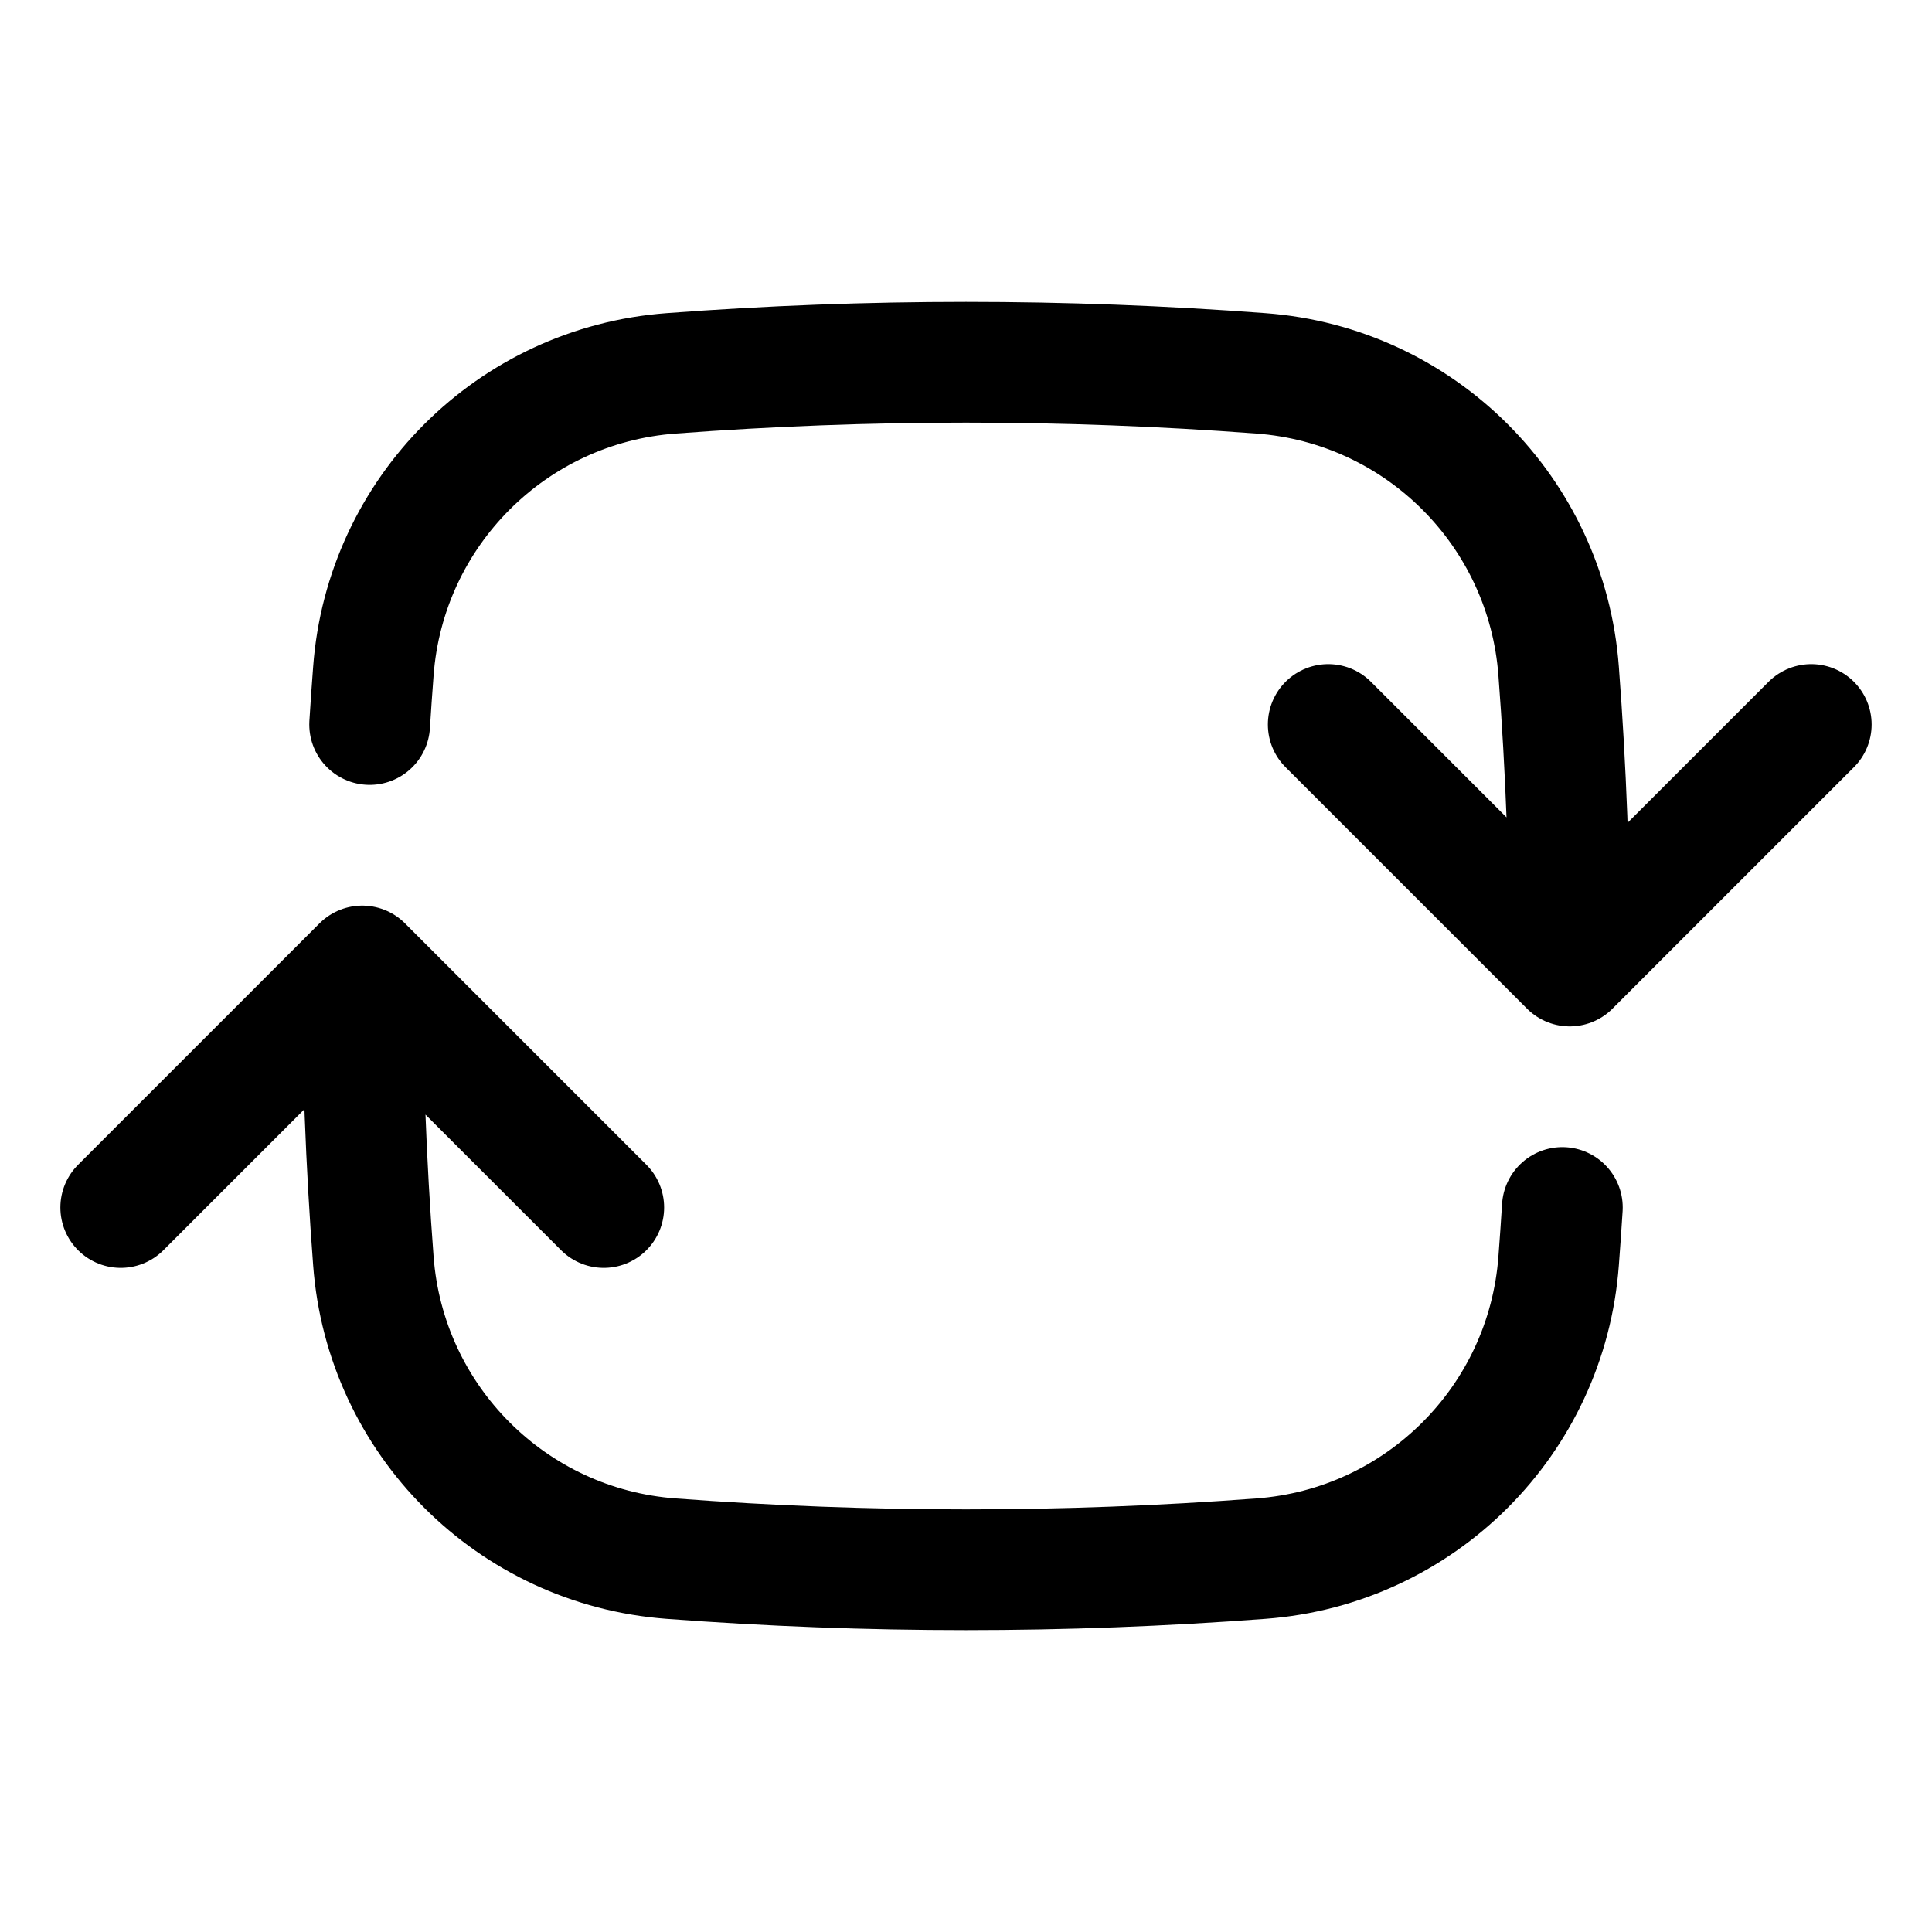
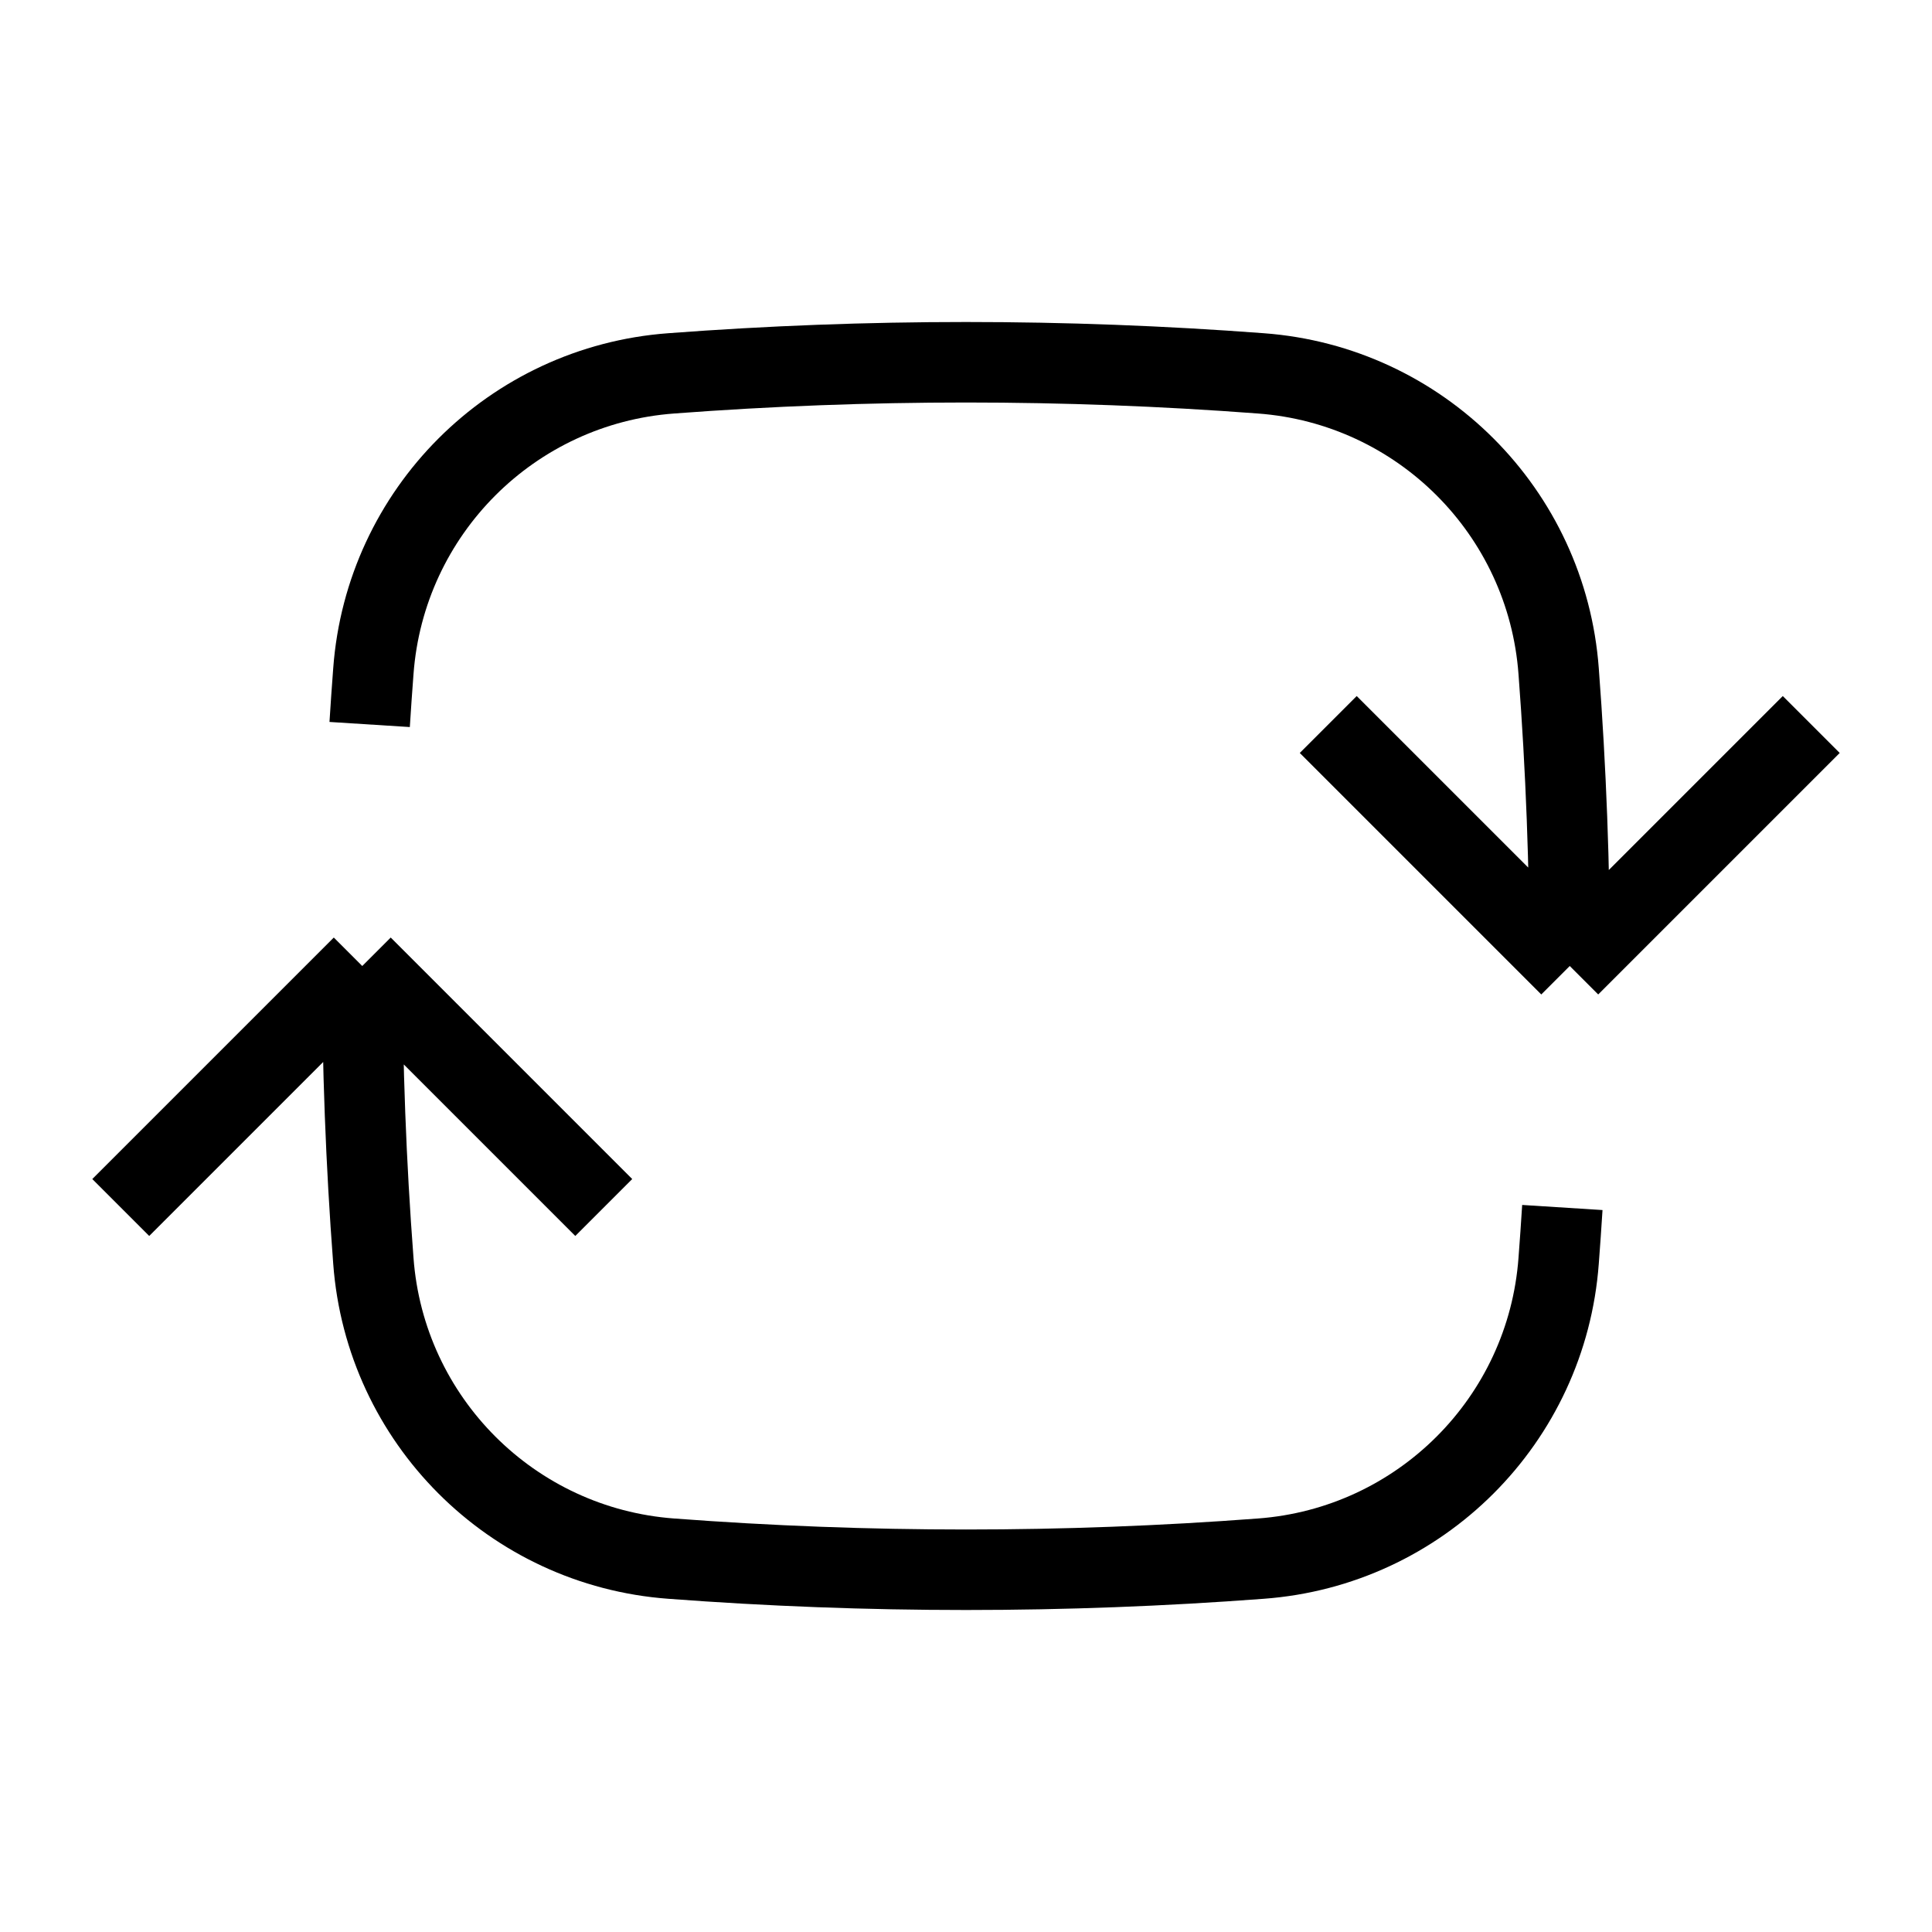
- <svg xmlns="http://www.w3.org/2000/svg" fill="none" viewBox="0 0 24 24" stroke-width="1.5" stroke="currentColor" class="size-6">
-   <path stroke-linecap="round" stroke-linejoin="round" d="M19.5 12c0-1.232-.046-2.453-.138-3.662a4.006 4.006 0 0 0-3.7-3.7 48.678 48.678 0 0 0-7.324 0 4.006 4.006 0 0 0-3.7 3.7c-.017.22-.032.441-.046.662M19.5 12l3-3m-3 3-3-3m-12 3c0 1.232.046 2.453.138 3.662a4.006 4.006 0 0 0 3.7 3.7 48.656 48.656 0 0 0 7.324 0 4.006 4.006 0 0 0 3.7-3.7c.017-.22.032-.441.046-.662M4.5 12l3 3m-3-3-3 3" />
+ <svg xmlns="http://www.w3.org/2000/svg" fill="none" viewBox="0 0 24 24" strokeWidth="1.5" stroke="currentColor" class="size-6">
+   <path strokeLinecap="round" strokeLinejoin="round" d="M19.5 12c0-1.232-.046-2.453-.138-3.662a4.006 4.006 0 0 0-3.7-3.7 48.678 48.678 0 0 0-7.324 0 4.006 4.006 0 0 0-3.7 3.7c-.017.22-.032.441-.046.662M19.5 12l3-3m-3 3-3-3m-12 3c0 1.232.046 2.453.138 3.662a4.006 4.006 0 0 0 3.7 3.7 48.656 48.656 0 0 0 7.324 0 4.006 4.006 0 0 0 3.7-3.7c.017-.22.032-.441.046-.662M4.5 12l3 3m-3-3-3 3" />
</svg>
